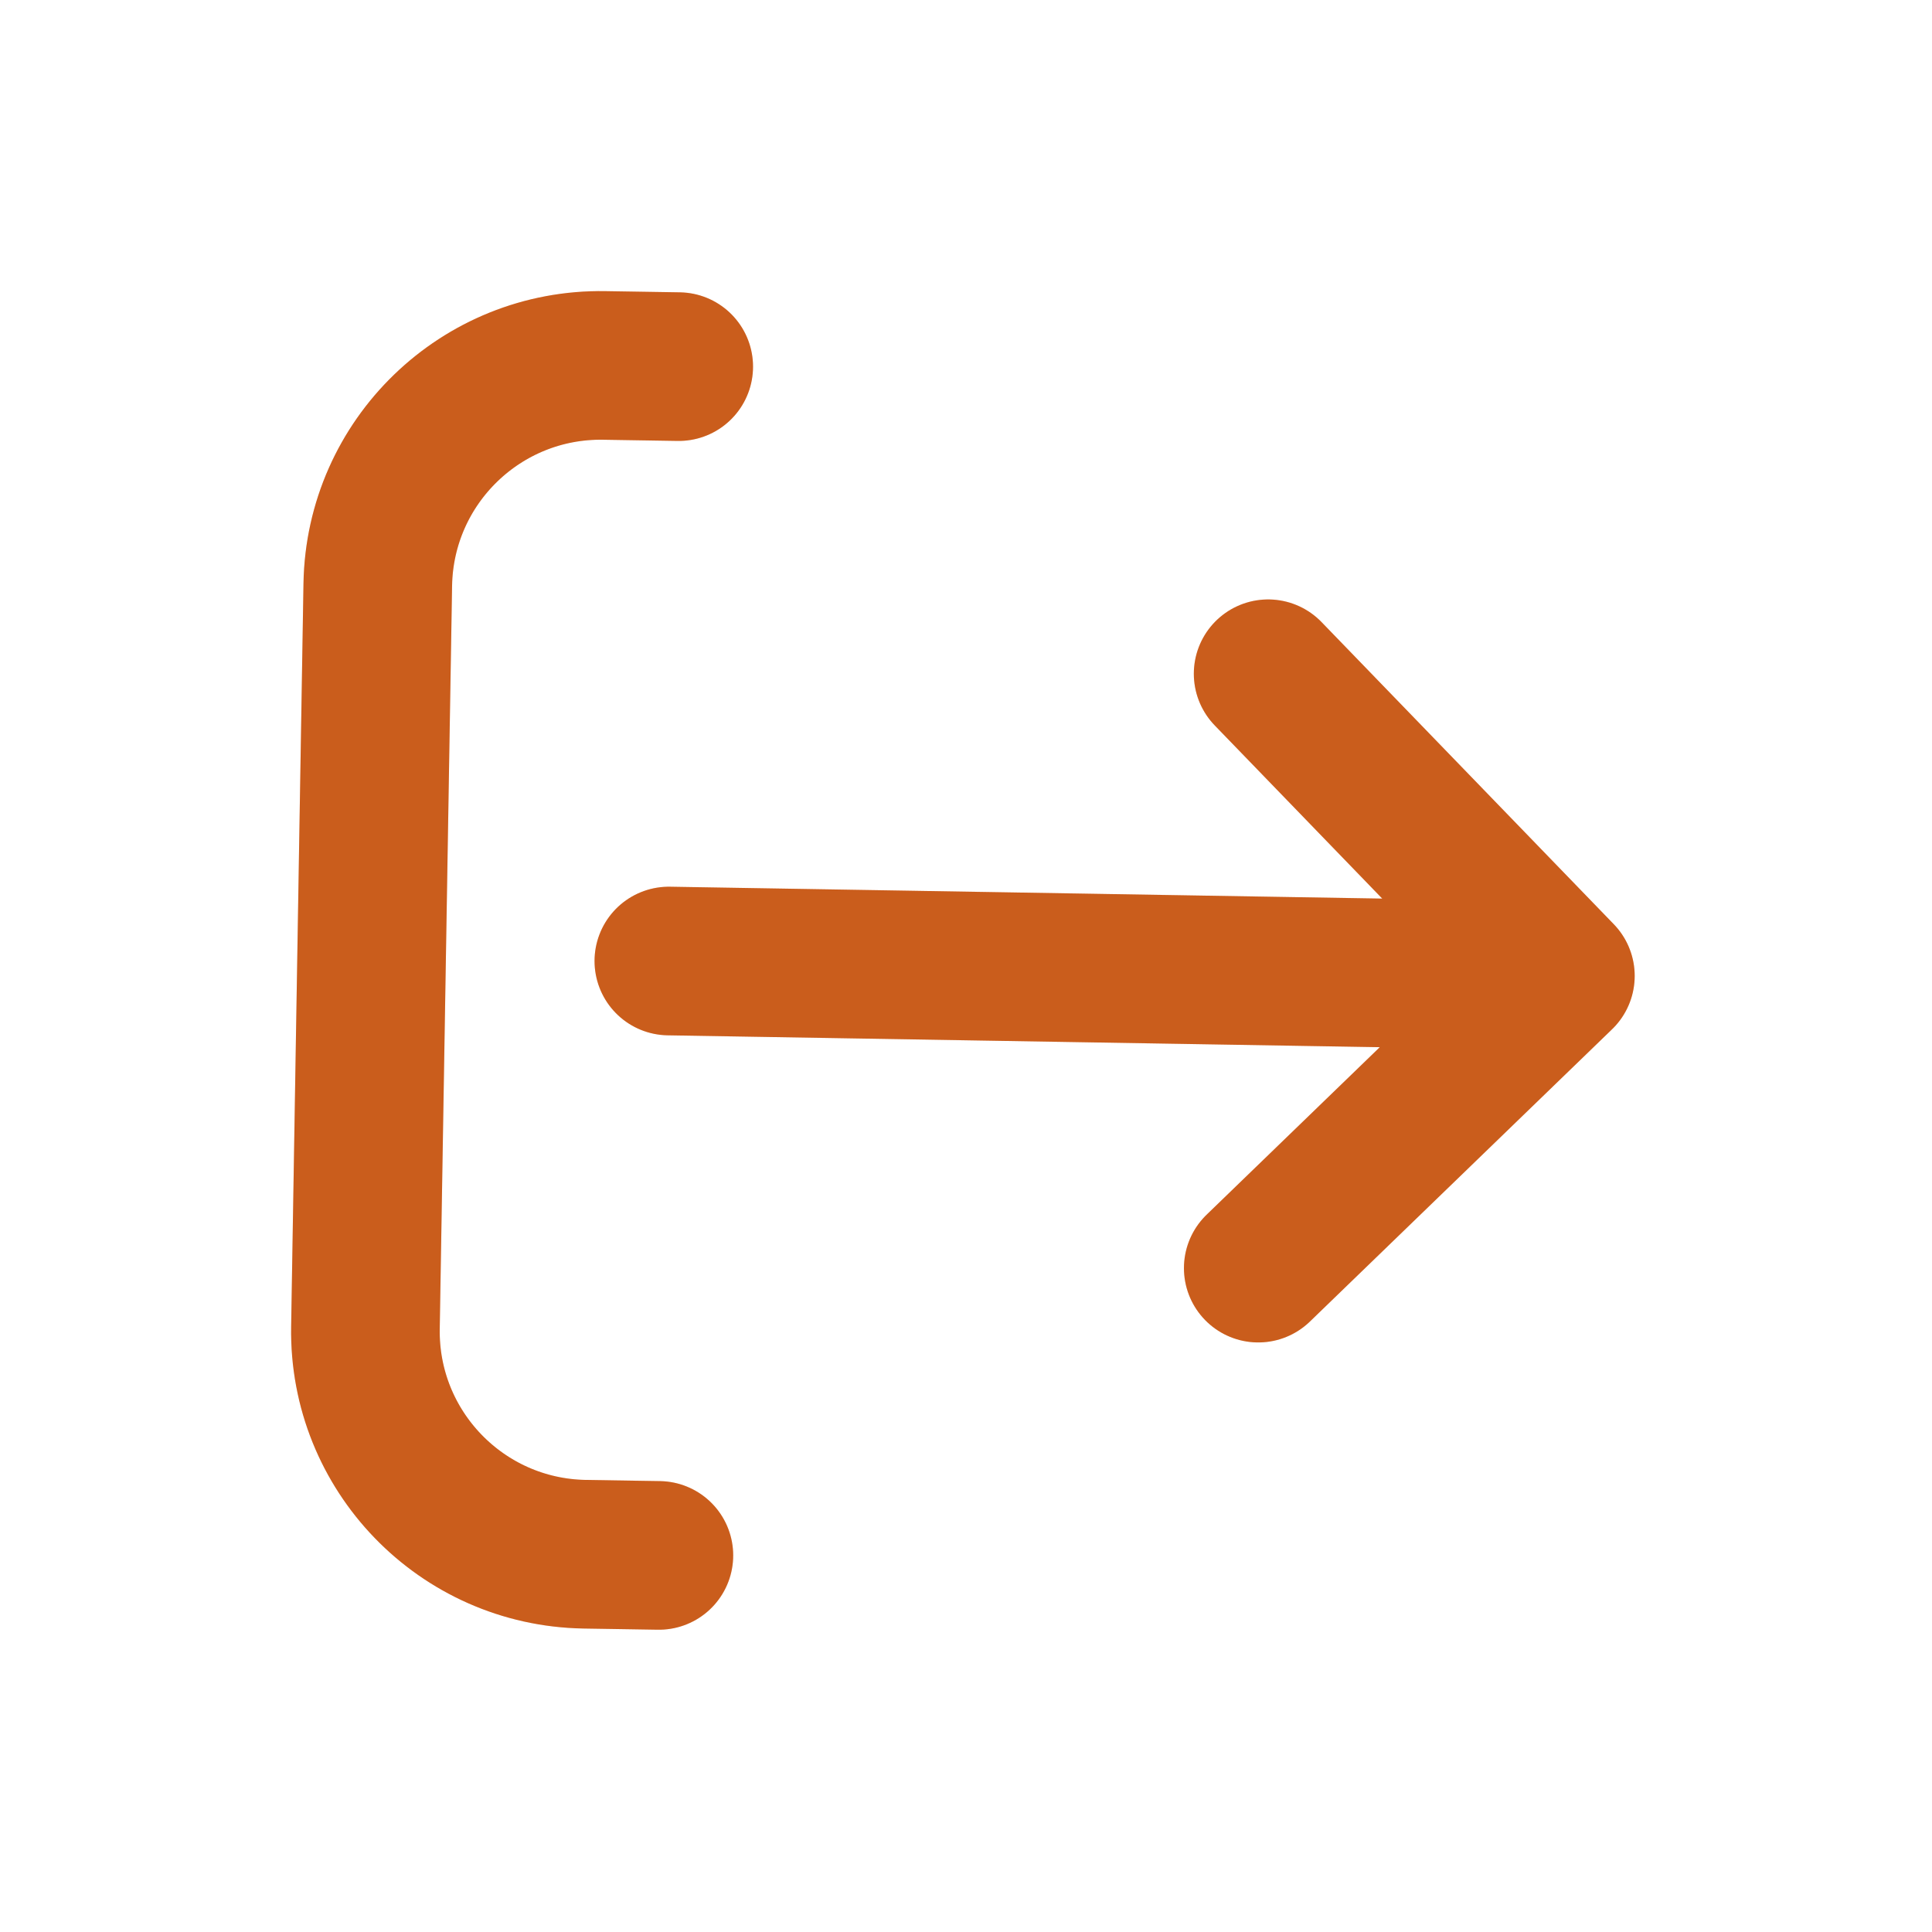
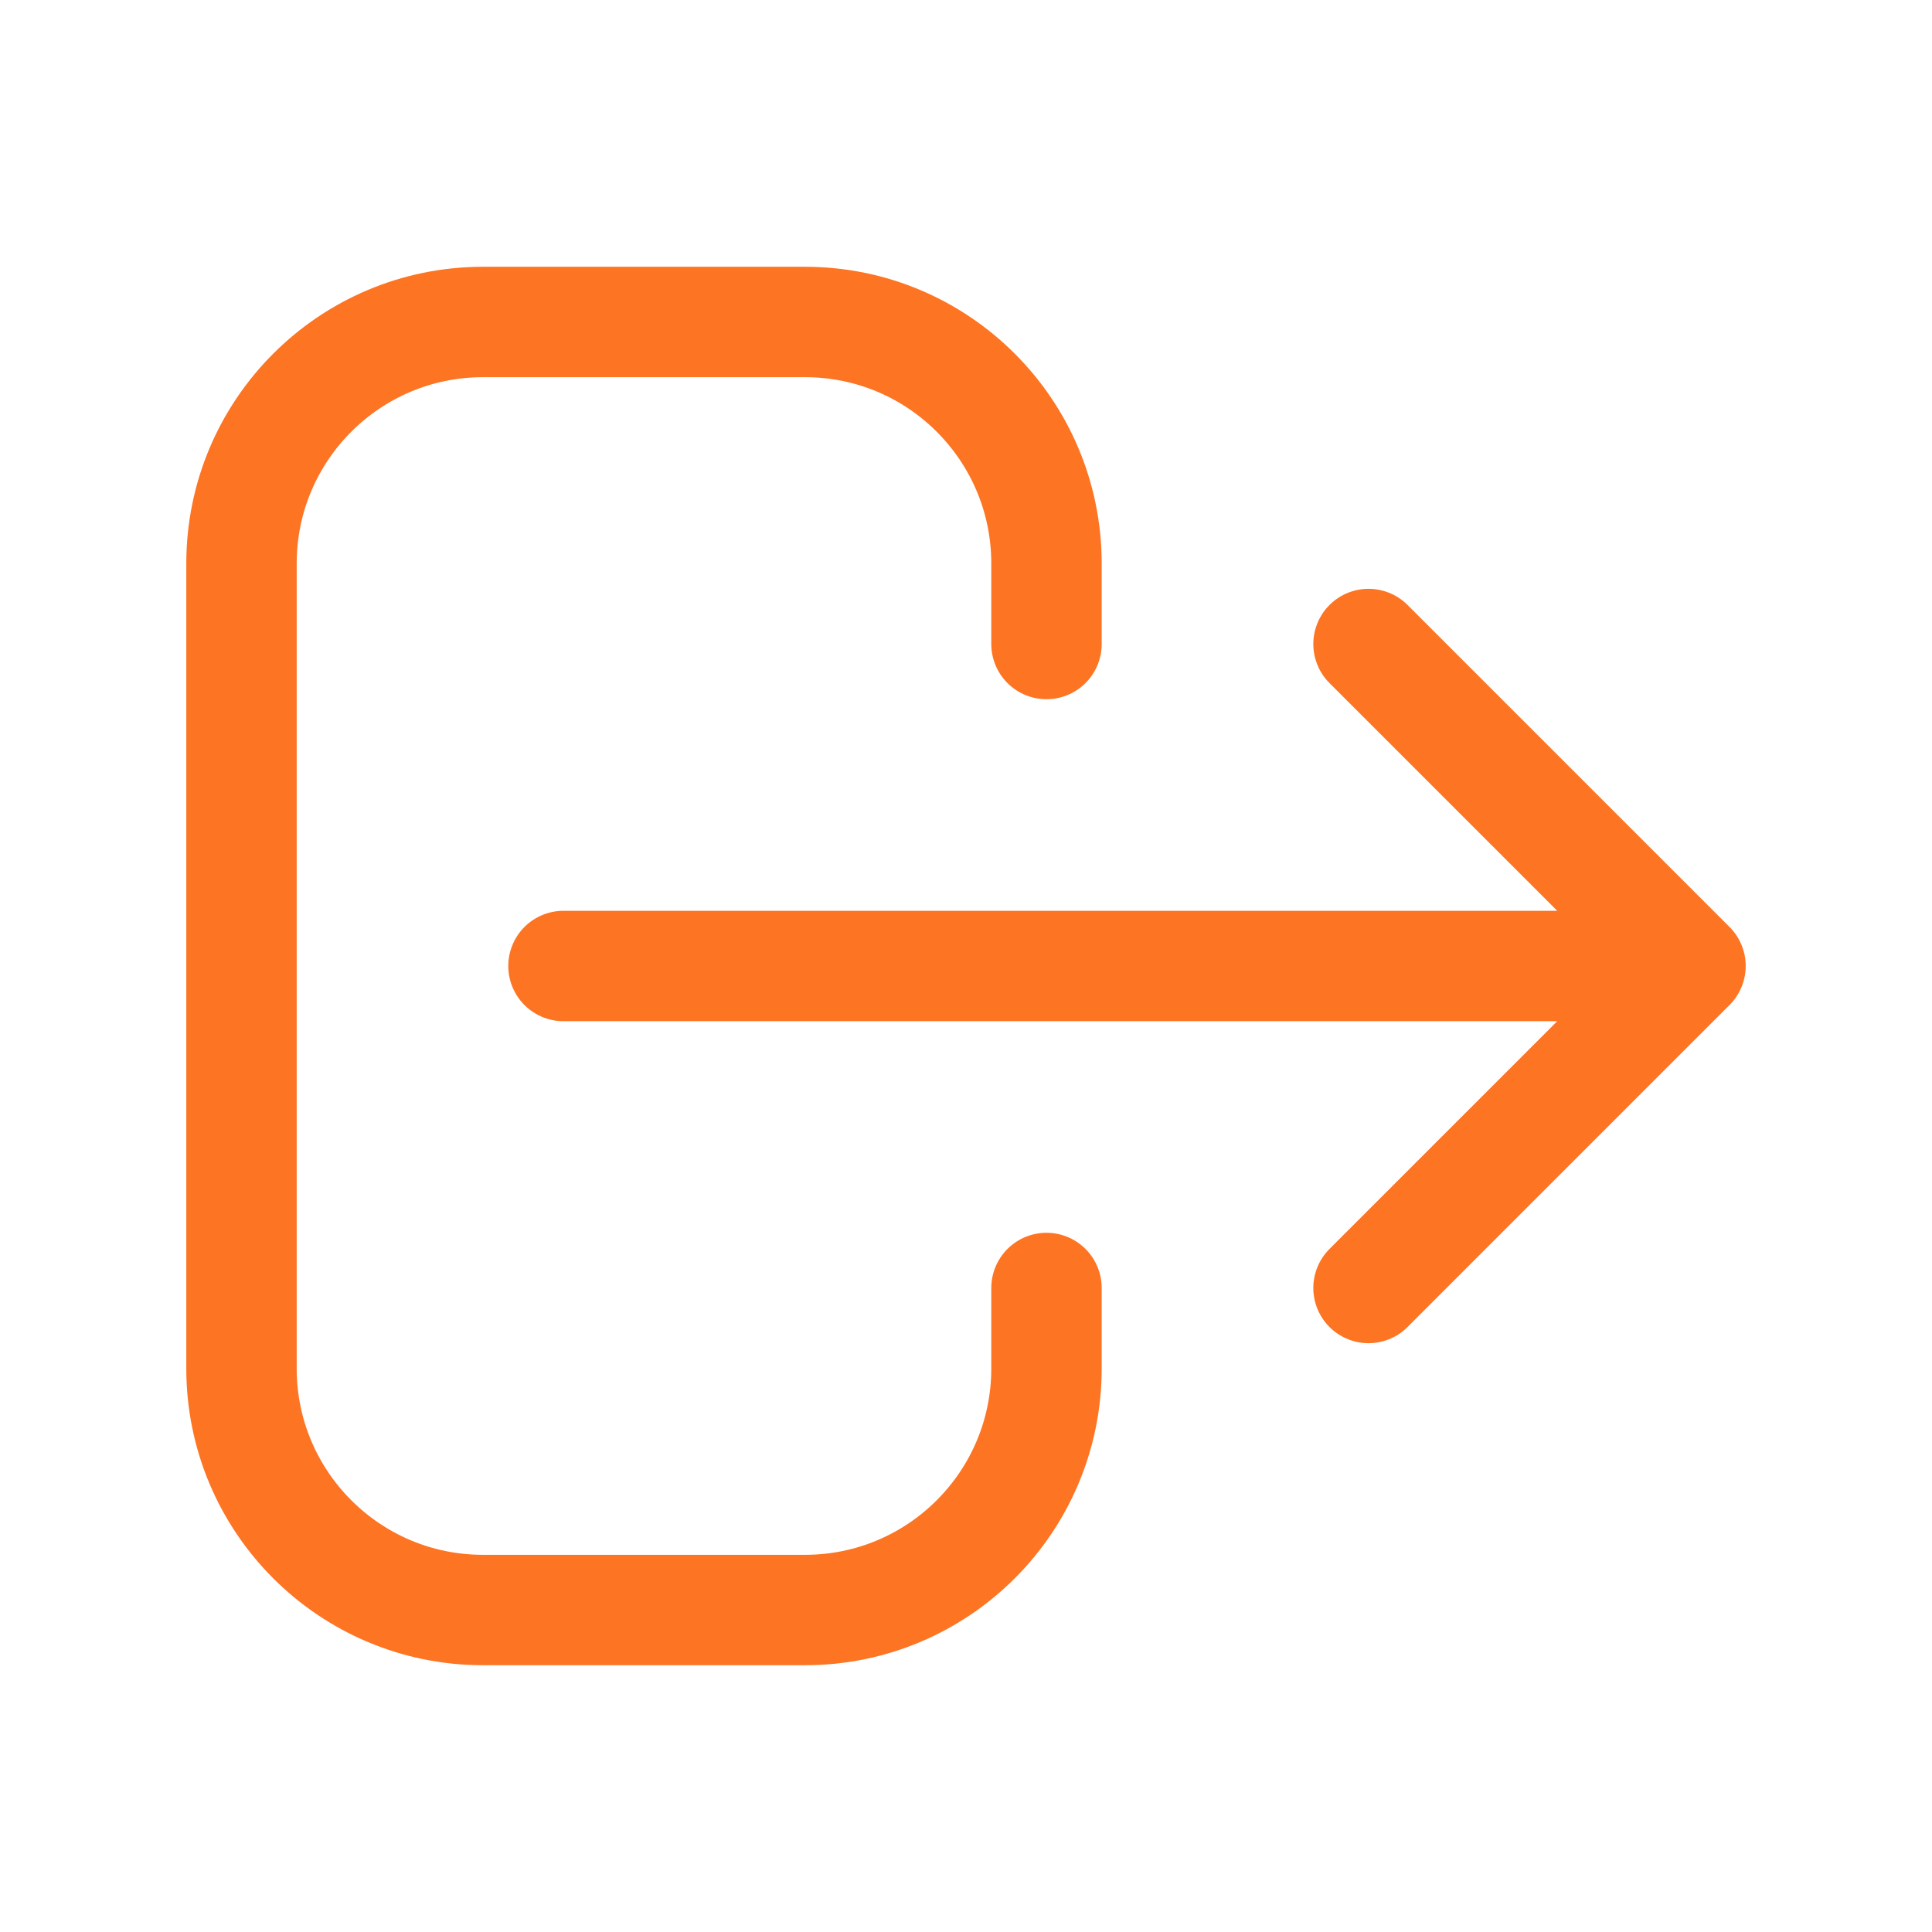
- <svg xmlns="http://www.w3.org/2000/svg" width="26" height="26" viewBox="0 0 26 26" fill="none">
-   <path d="M9.134 4.934L8.134 4.918C6.477 4.89 5.112 6.211 5.084 7.867L4.918 17.866C4.89 19.523 6.211 20.888 7.867 20.916L8.867 20.932M16.933 17.066L20.999 13.133M20.999 13.133L17.066 9.067M20.999 13.133L9.001 12.933" stroke="#FD7423" stroke-width="2" stroke-linecap="round" stroke-linejoin="round" />
-   <path d="M9.134 4.934L8.134 4.918C6.477 4.89 5.112 6.211 5.084 7.867L4.918 17.866C4.89 19.523 6.211 20.888 7.867 20.916L8.867 20.932M16.933 17.066L20.999 13.133M20.999 13.133L17.066 9.067M20.999 13.133L9.001 12.933" stroke="black" stroke-opacity="0.2" stroke-width="2" stroke-linecap="round" stroke-linejoin="round" />
+ <svg xmlns="http://www.w3.org/2000/svg" width="35" height="35" viewBox="0 0 35 35" fill="none">
+   <path d="M24.792 23.333L30.625 17.5M30.625 17.5L24.792 11.667M30.625 17.5L10.208 17.5M18.958 23.333V24.792C18.958 27.208 17 29.167 14.583 29.167H8.75C6.334 29.167 4.375 27.208 4.375 24.792V10.208C4.375 7.792 6.334 5.833 8.75 5.833H14.583C17 5.833 18.958 7.792 18.958 10.208V11.667" stroke="#FD7423" stroke-width="2" stroke-linecap="round" stroke-linejoin="round" />
</svg>
